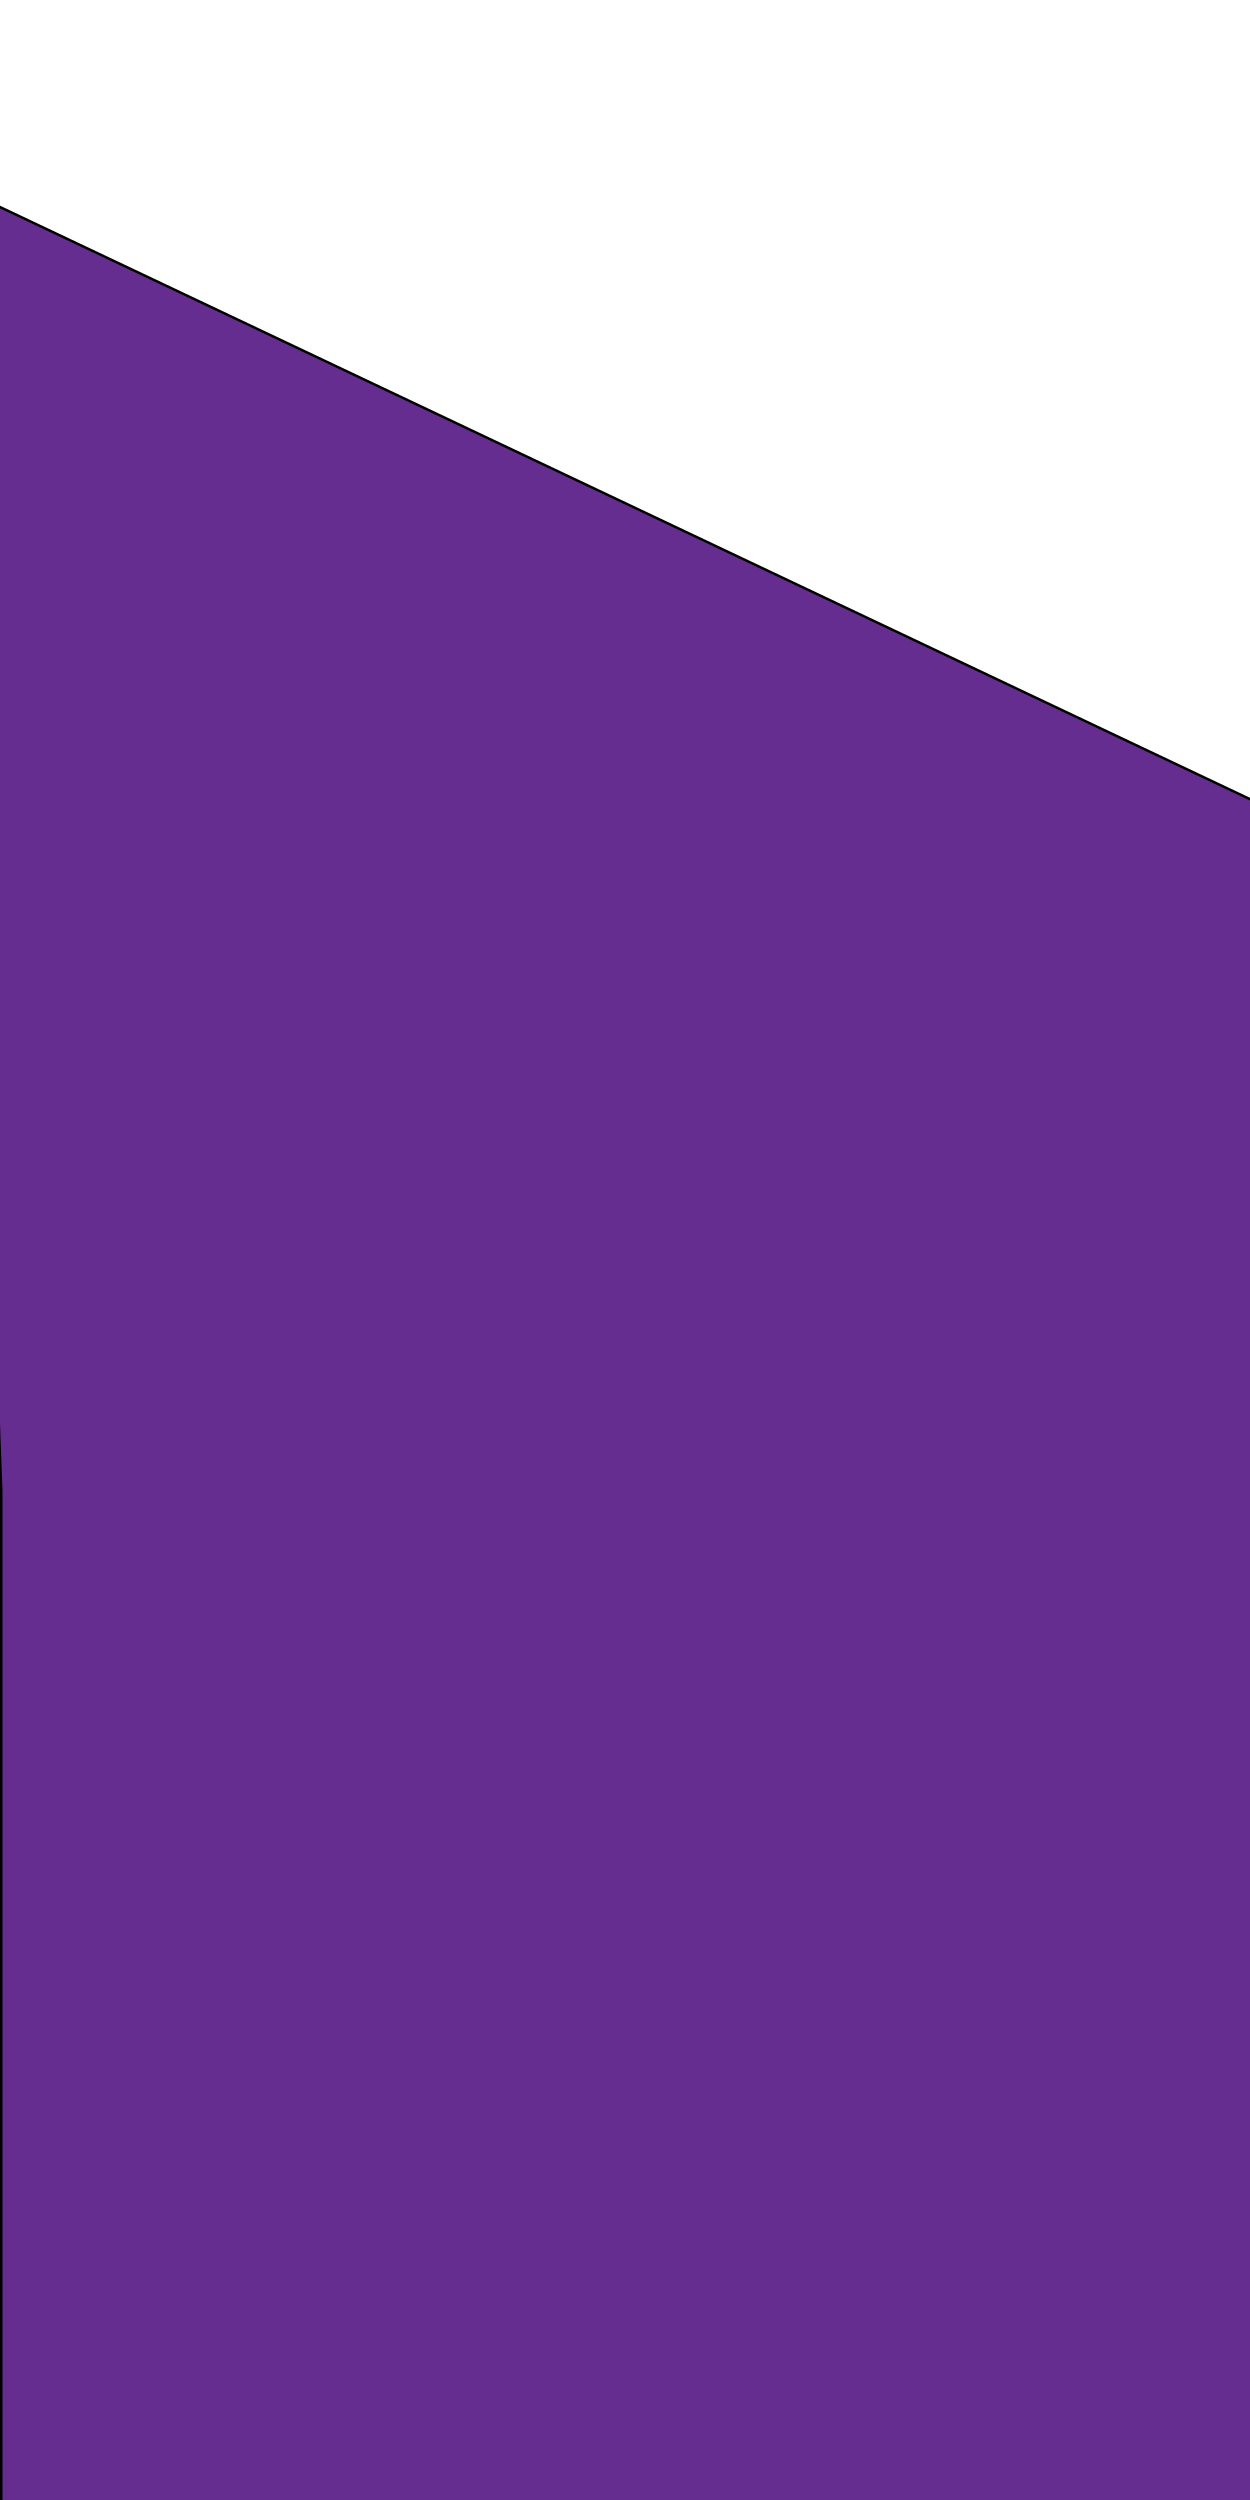
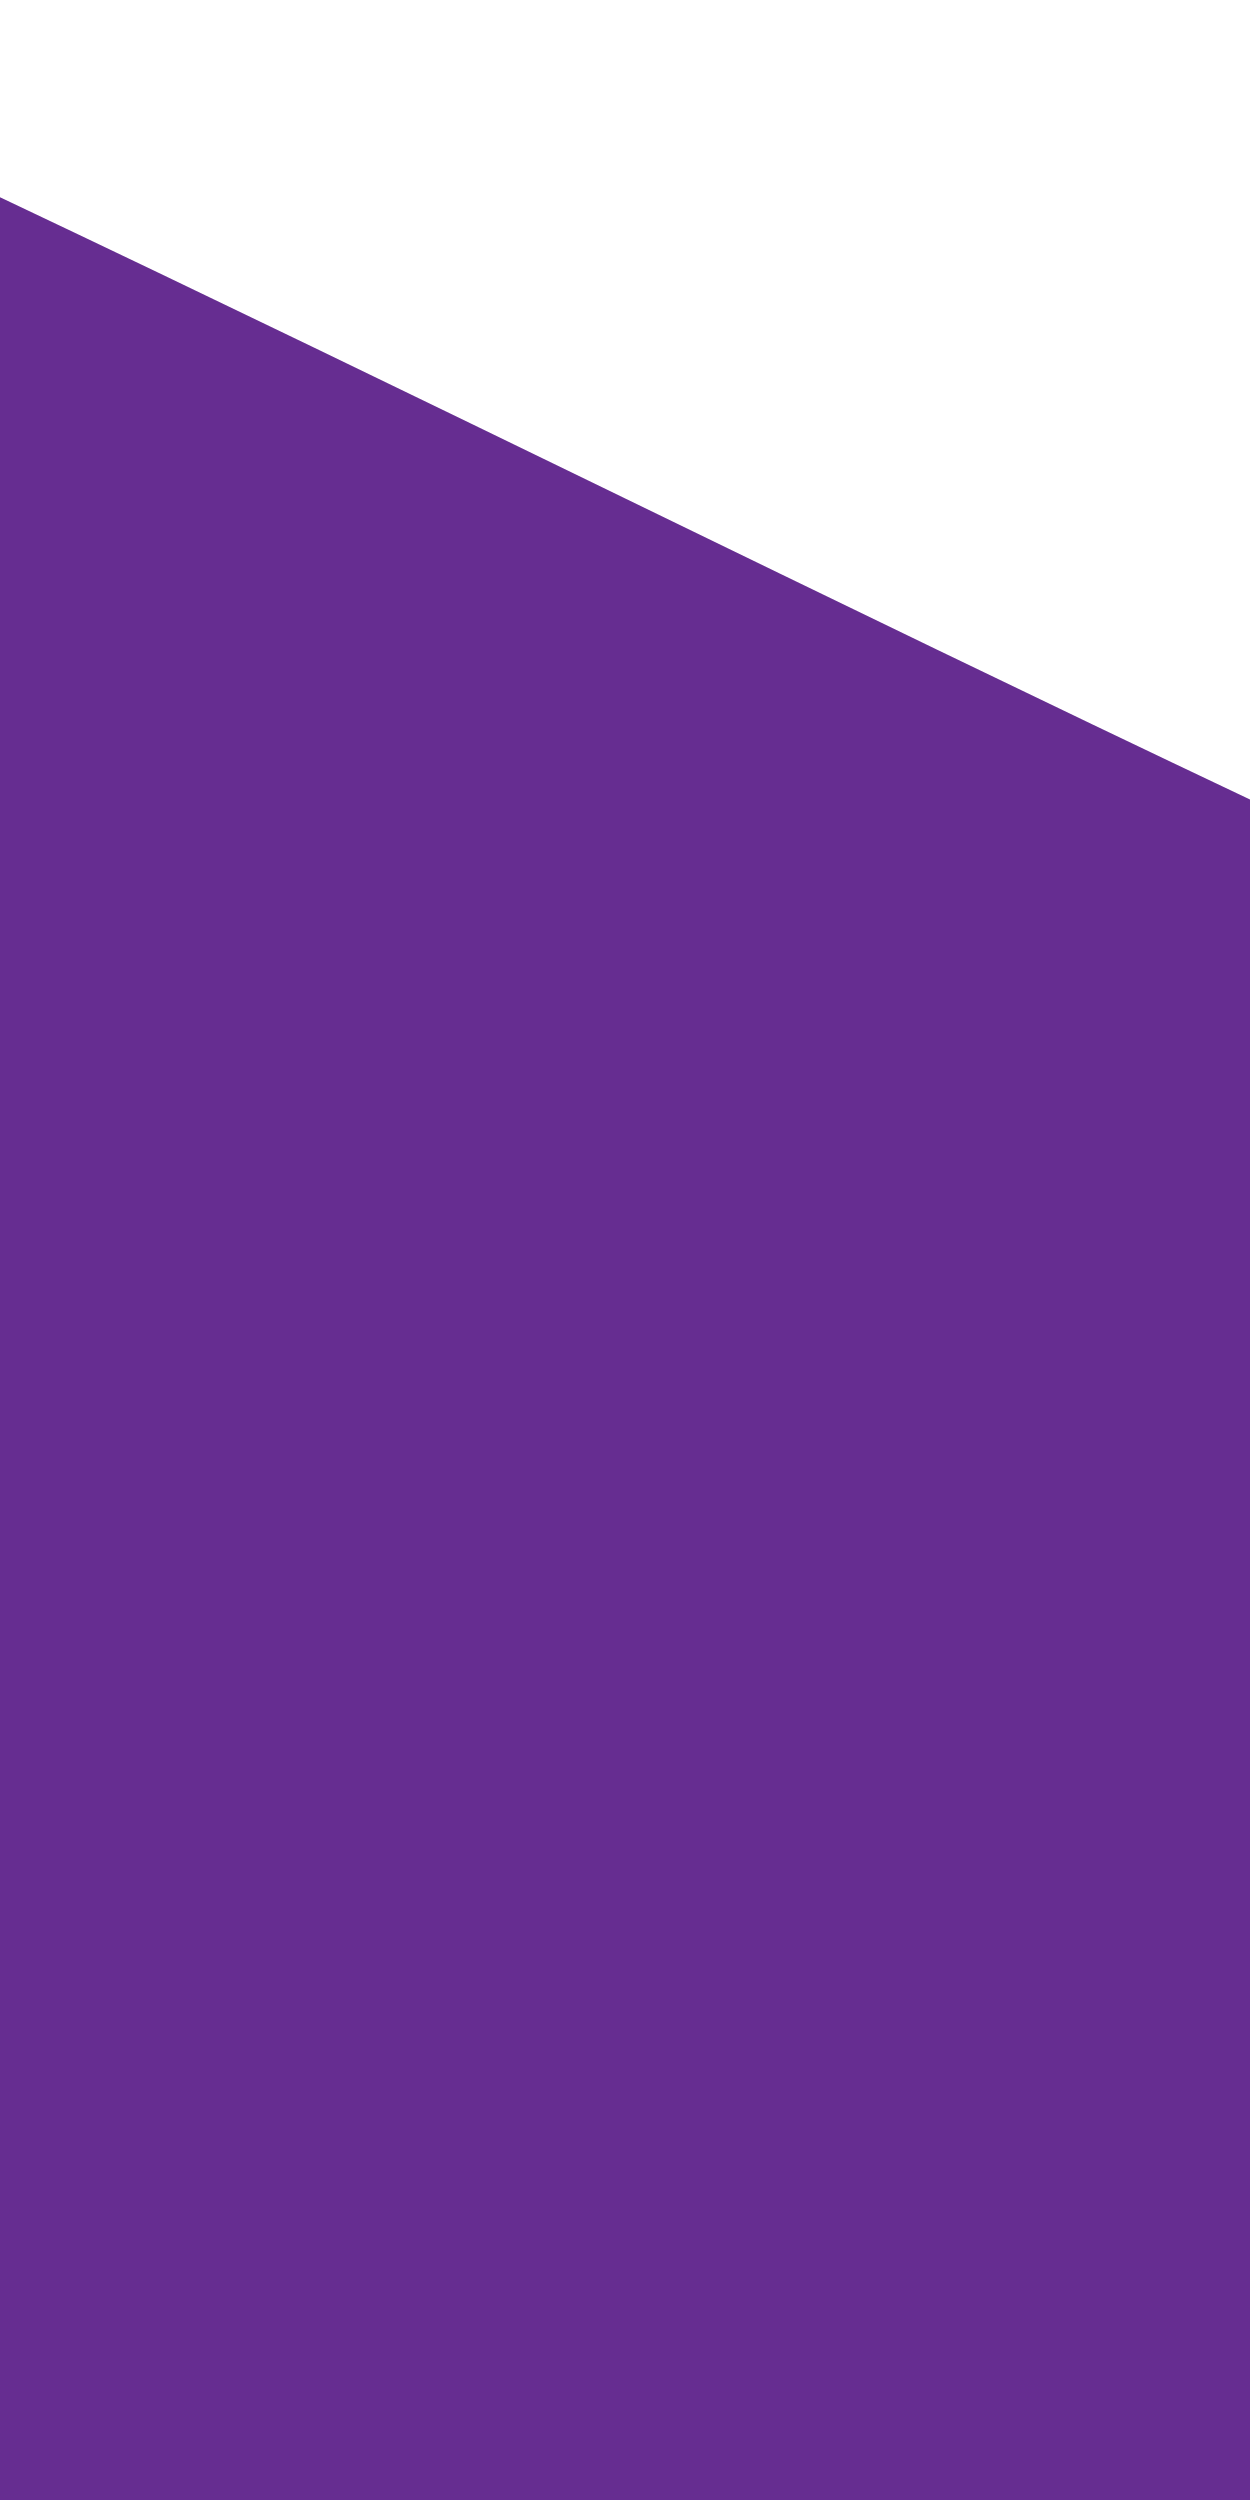
<svg xmlns="http://www.w3.org/2000/svg" version="1.1" id="Layer_1" x="0px" y="0px" viewBox="0 0 500 1000" style="enable-background:new 0 0 500 1000;" xml:space="preserve" preserveAspectRatio="none">
  <style type="text/css">
- 	.st0{fill:#662D91;stroke:#000000;stroke-miterlimit:10;}
+ 	.st0{fill:#662D91;}
</style>
-   <path class="st0" d="M500.5,319.9C330.8,239.5,161,159.1-8.7,78.7c-4.2,176.8,9.2,517.5,9.2,517.5v406.4h500V320L500.5,319.9z" />
+   <path class="st0" d="M0,1000h500V320l0.2-0.1C330.5,239.5,169.7,159.3,0,78.9" />
</svg>
